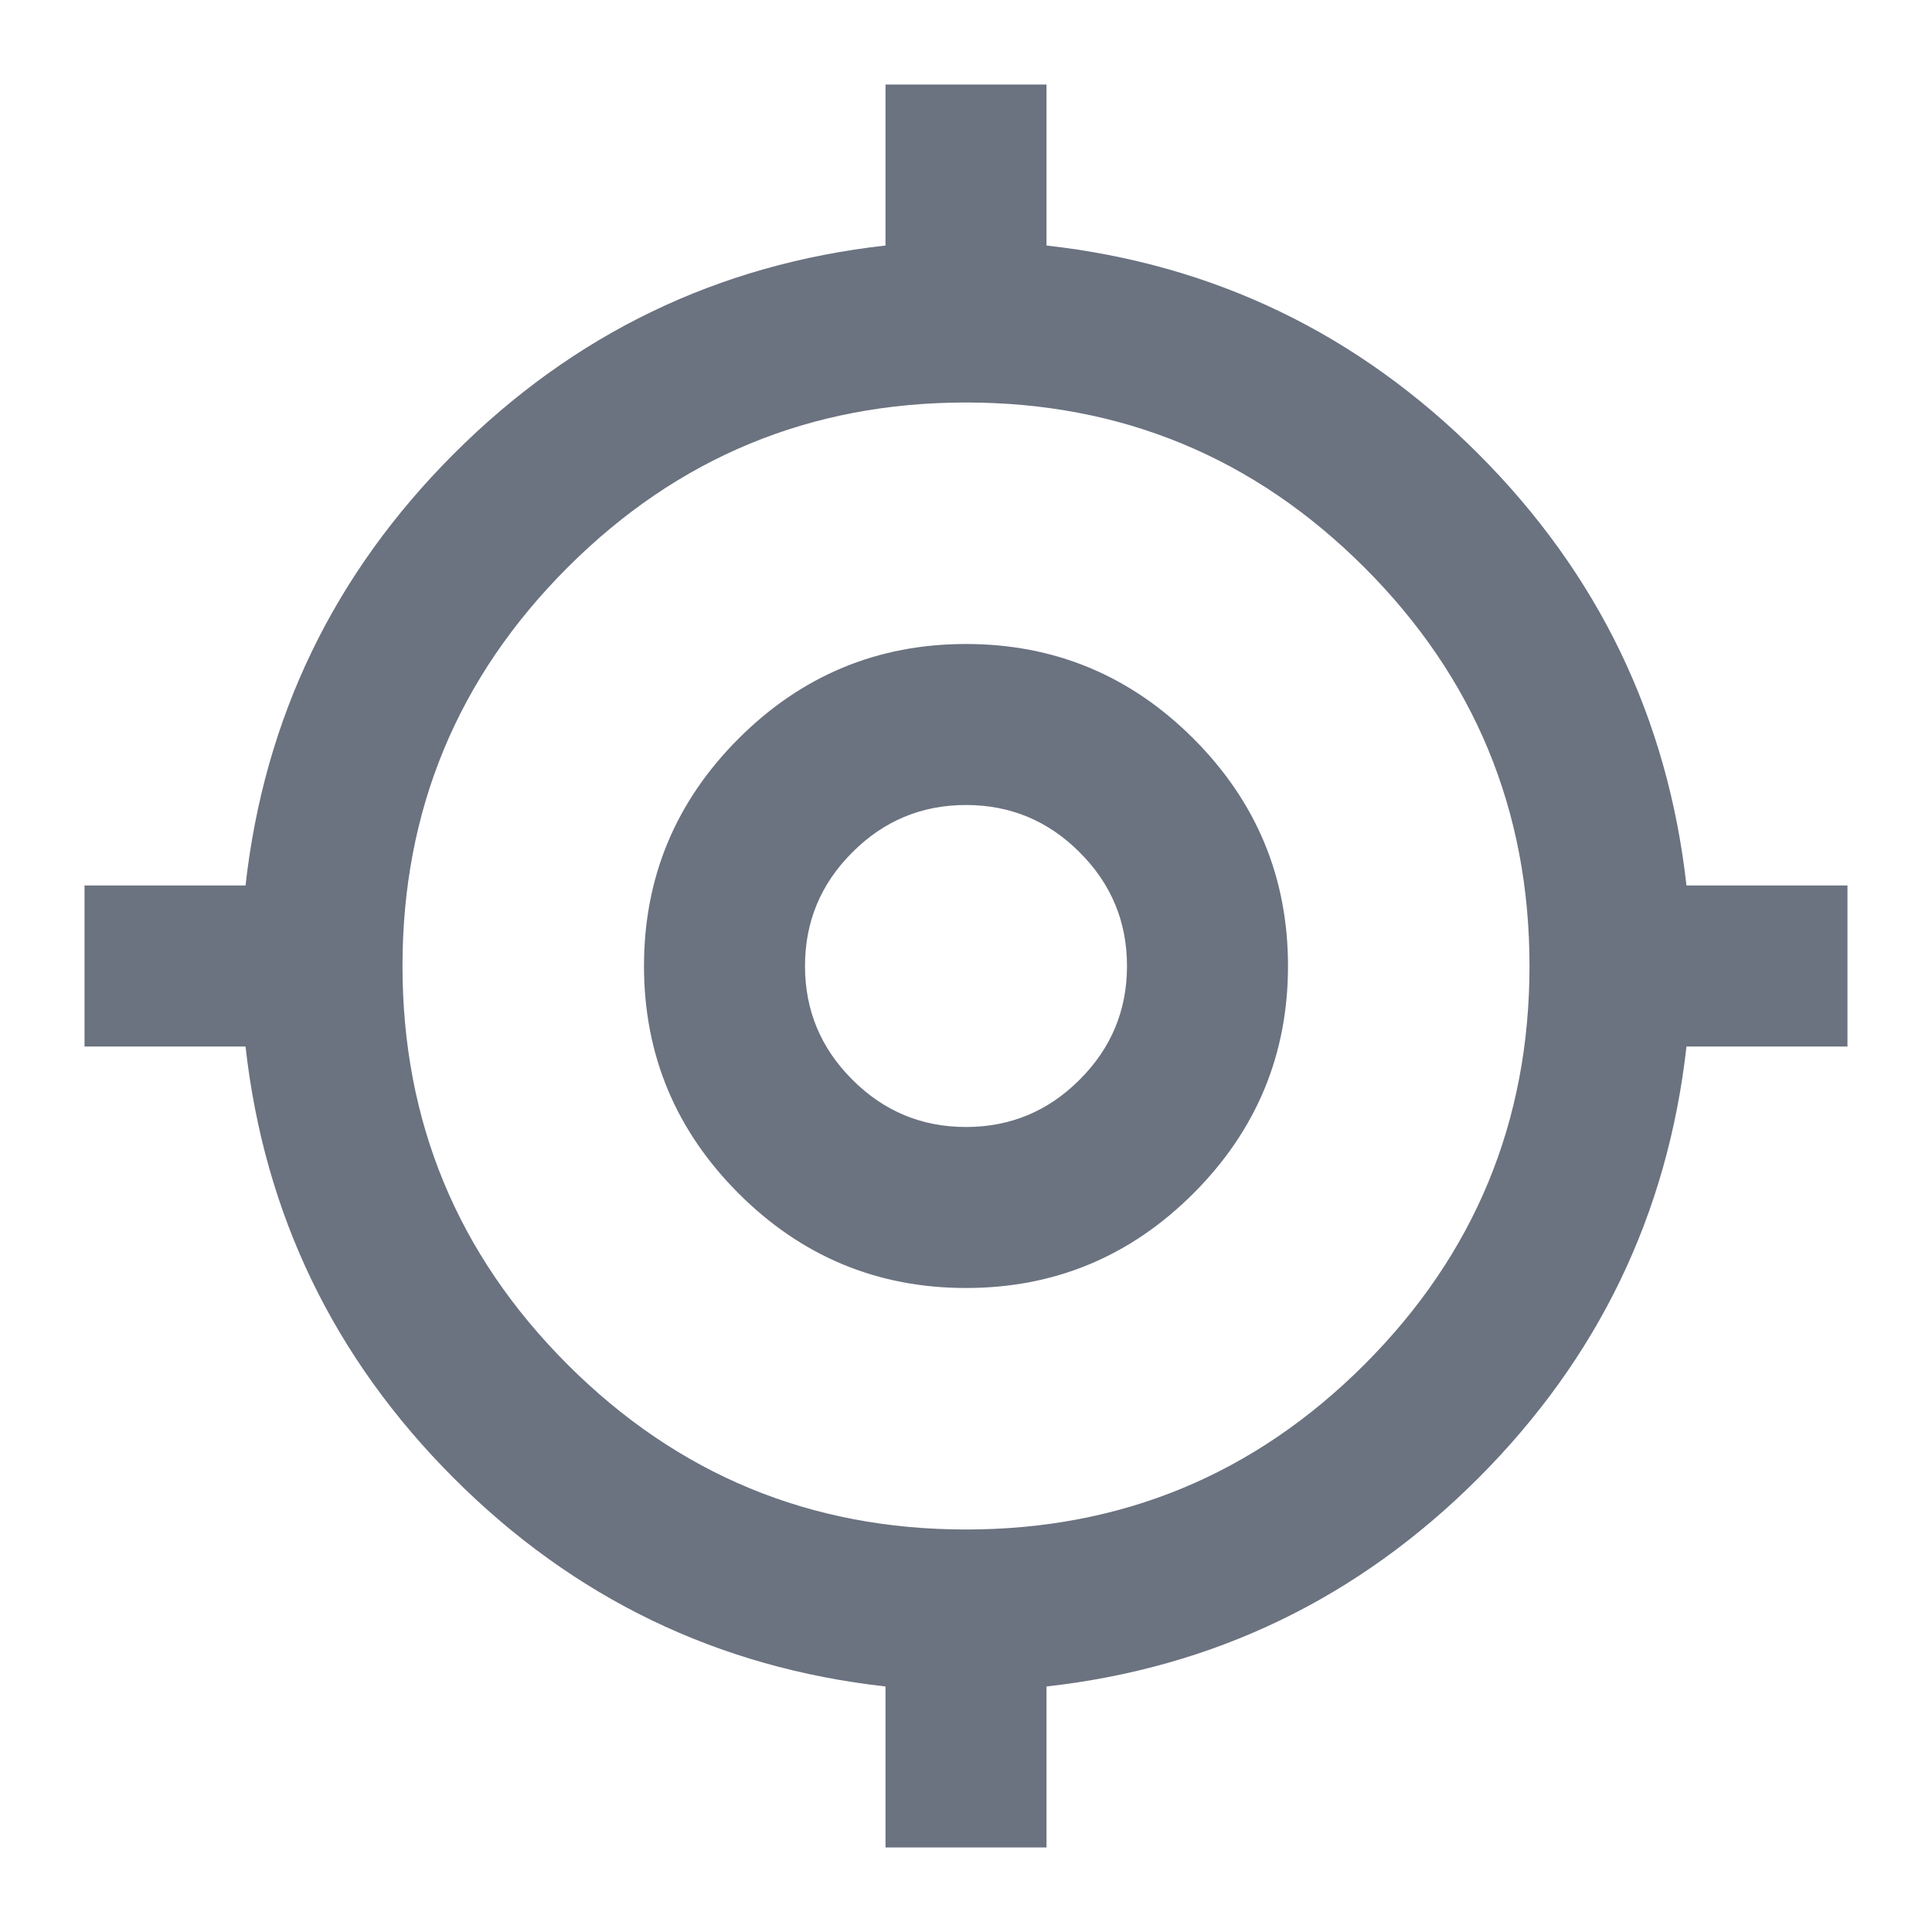
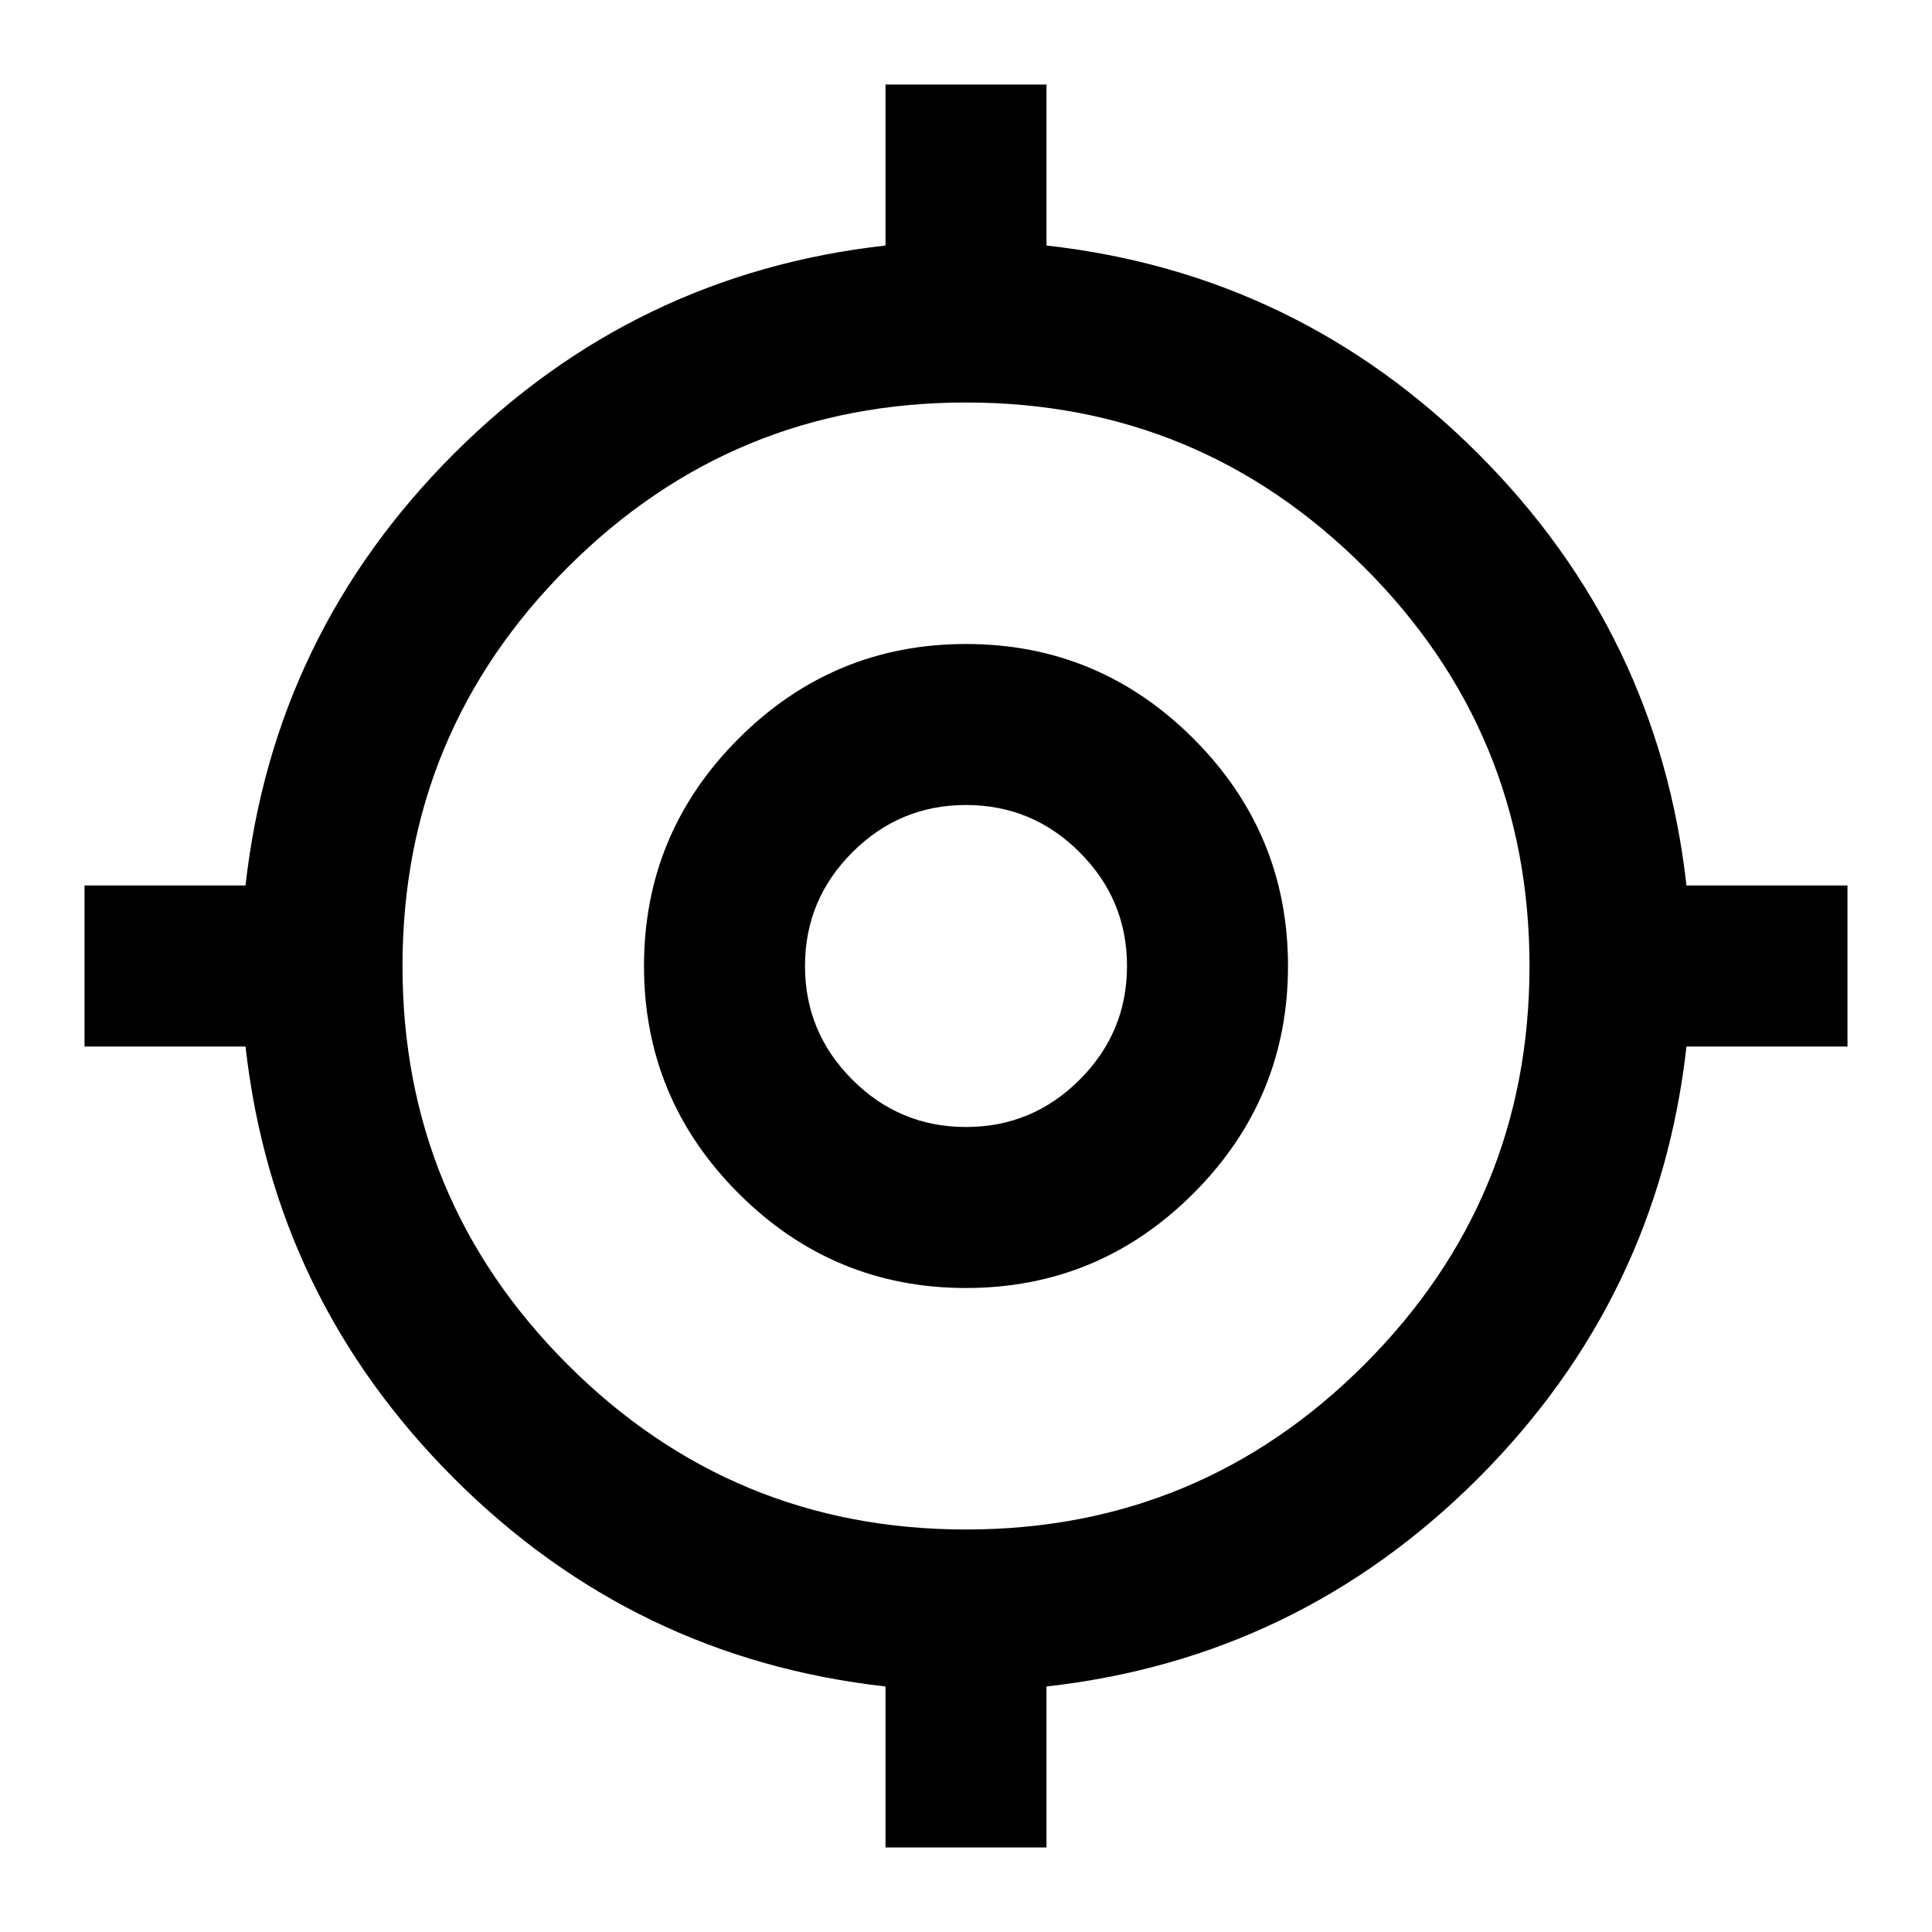
- <svg xmlns="http://www.w3.org/2000/svg" width="24" height="24" viewBox="0 0 24 24" fill="none">
-   <path d="M11 22.95V20.95C8.917 20.717 7.129 19.854 5.638 18.363C4.146 16.871 3.283 15.083 3.05 13H1.05V11H3.05C3.283 8.917 4.146 7.129 5.638 5.637C7.129 4.146 8.917 3.283 11 3.05V1.05H13V3.05C15.083 3.283 16.871 4.146 18.363 5.637C19.854 7.129 20.717 8.917 20.95 11H22.95V13H20.95C20.717 15.083 19.854 16.871 18.363 18.363C16.871 19.854 15.083 20.717 13 20.95V22.95H11ZM12 19C13.933 19 15.583 18.317 16.95 16.95C18.317 15.583 19 13.933 19 12C19 10.067 18.317 8.417 16.95 7.05C15.583 5.683 13.933 5 12 5C10.067 5 8.417 5.683 7.05 7.05C5.683 8.417 5 10.067 5 12C5 13.933 5.683 15.583 7.05 16.95C8.417 18.317 10.067 19 12 19ZM12 16C10.9 16 9.958 15.608 9.175 14.825C8.392 14.042 8 13.1 8 12C8 10.9 8.392 9.958 9.175 9.175C9.958 8.392 10.9 8 12 8C13.1 8 14.042 8.392 14.825 9.175C15.608 9.958 16 10.9 16 12C16 13.1 15.608 14.042 14.825 14.825C14.042 15.608 13.1 16 12 16ZM12 14C12.55 14 13.021 13.804 13.412 13.412C13.804 13.021 14 12.55 14 12C14 11.45 13.804 10.979 13.412 10.588C13.021 10.196 12.55 10 12 10C11.45 10 10.979 10.196 10.588 10.588C10.196 10.979 10 11.45 10 12C10 12.55 10.196 13.021 10.588 13.412C10.979 13.804 11.45 14 12 14Z" fill="#6B7280" />
+ <svg xmlns="http://www.w3.org/2000/svg" width="current" height="current" viewBox="0 0 24 24">
+   <path d="M11 22.95V20.95C8.917 20.717 7.129 19.854 5.638 18.363C4.146 16.871 3.283 15.083 3.05 13H1.05V11H3.05C3.283 8.917 4.146 7.129 5.638 5.637C7.129 4.146 8.917 3.283 11 3.05V1.05H13V3.05C15.083 3.283 16.871 4.146 18.363 5.637C19.854 7.129 20.717 8.917 20.95 11H22.95V13H20.95C20.717 15.083 19.854 16.871 18.363 18.363C16.871 19.854 15.083 20.717 13 20.95V22.95H11ZM12 19C13.933 19 15.583 18.317 16.95 16.95C18.317 15.583 19 13.933 19 12C19 10.067 18.317 8.417 16.95 7.05C15.583 5.683 13.933 5 12 5C10.067 5 8.417 5.683 7.05 7.05C5.683 8.417 5 10.067 5 12C5 13.933 5.683 15.583 7.05 16.95C8.417 18.317 10.067 19 12 19ZM12 16C10.9 16 9.958 15.608 9.175 14.825C8.392 14.042 8 13.1 8 12C8 10.9 8.392 9.958 9.175 9.175C9.958 8.392 10.9 8 12 8C13.1 8 14.042 8.392 14.825 9.175C15.608 9.958 16 10.9 16 12C16 13.1 15.608 14.042 14.825 14.825C14.042 15.608 13.1 16 12 16ZM12 14C12.55 14 13.021 13.804 13.412 13.412C13.804 13.021 14 12.55 14 12C14 11.45 13.804 10.979 13.412 10.588C13.021 10.196 12.55 10 12 10C11.45 10 10.979 10.196 10.588 10.588C10.196 10.979 10 11.45 10 12C10 12.55 10.196 13.021 10.588 13.412C10.979 13.804 11.45 14 12 14Z" />
</svg>
